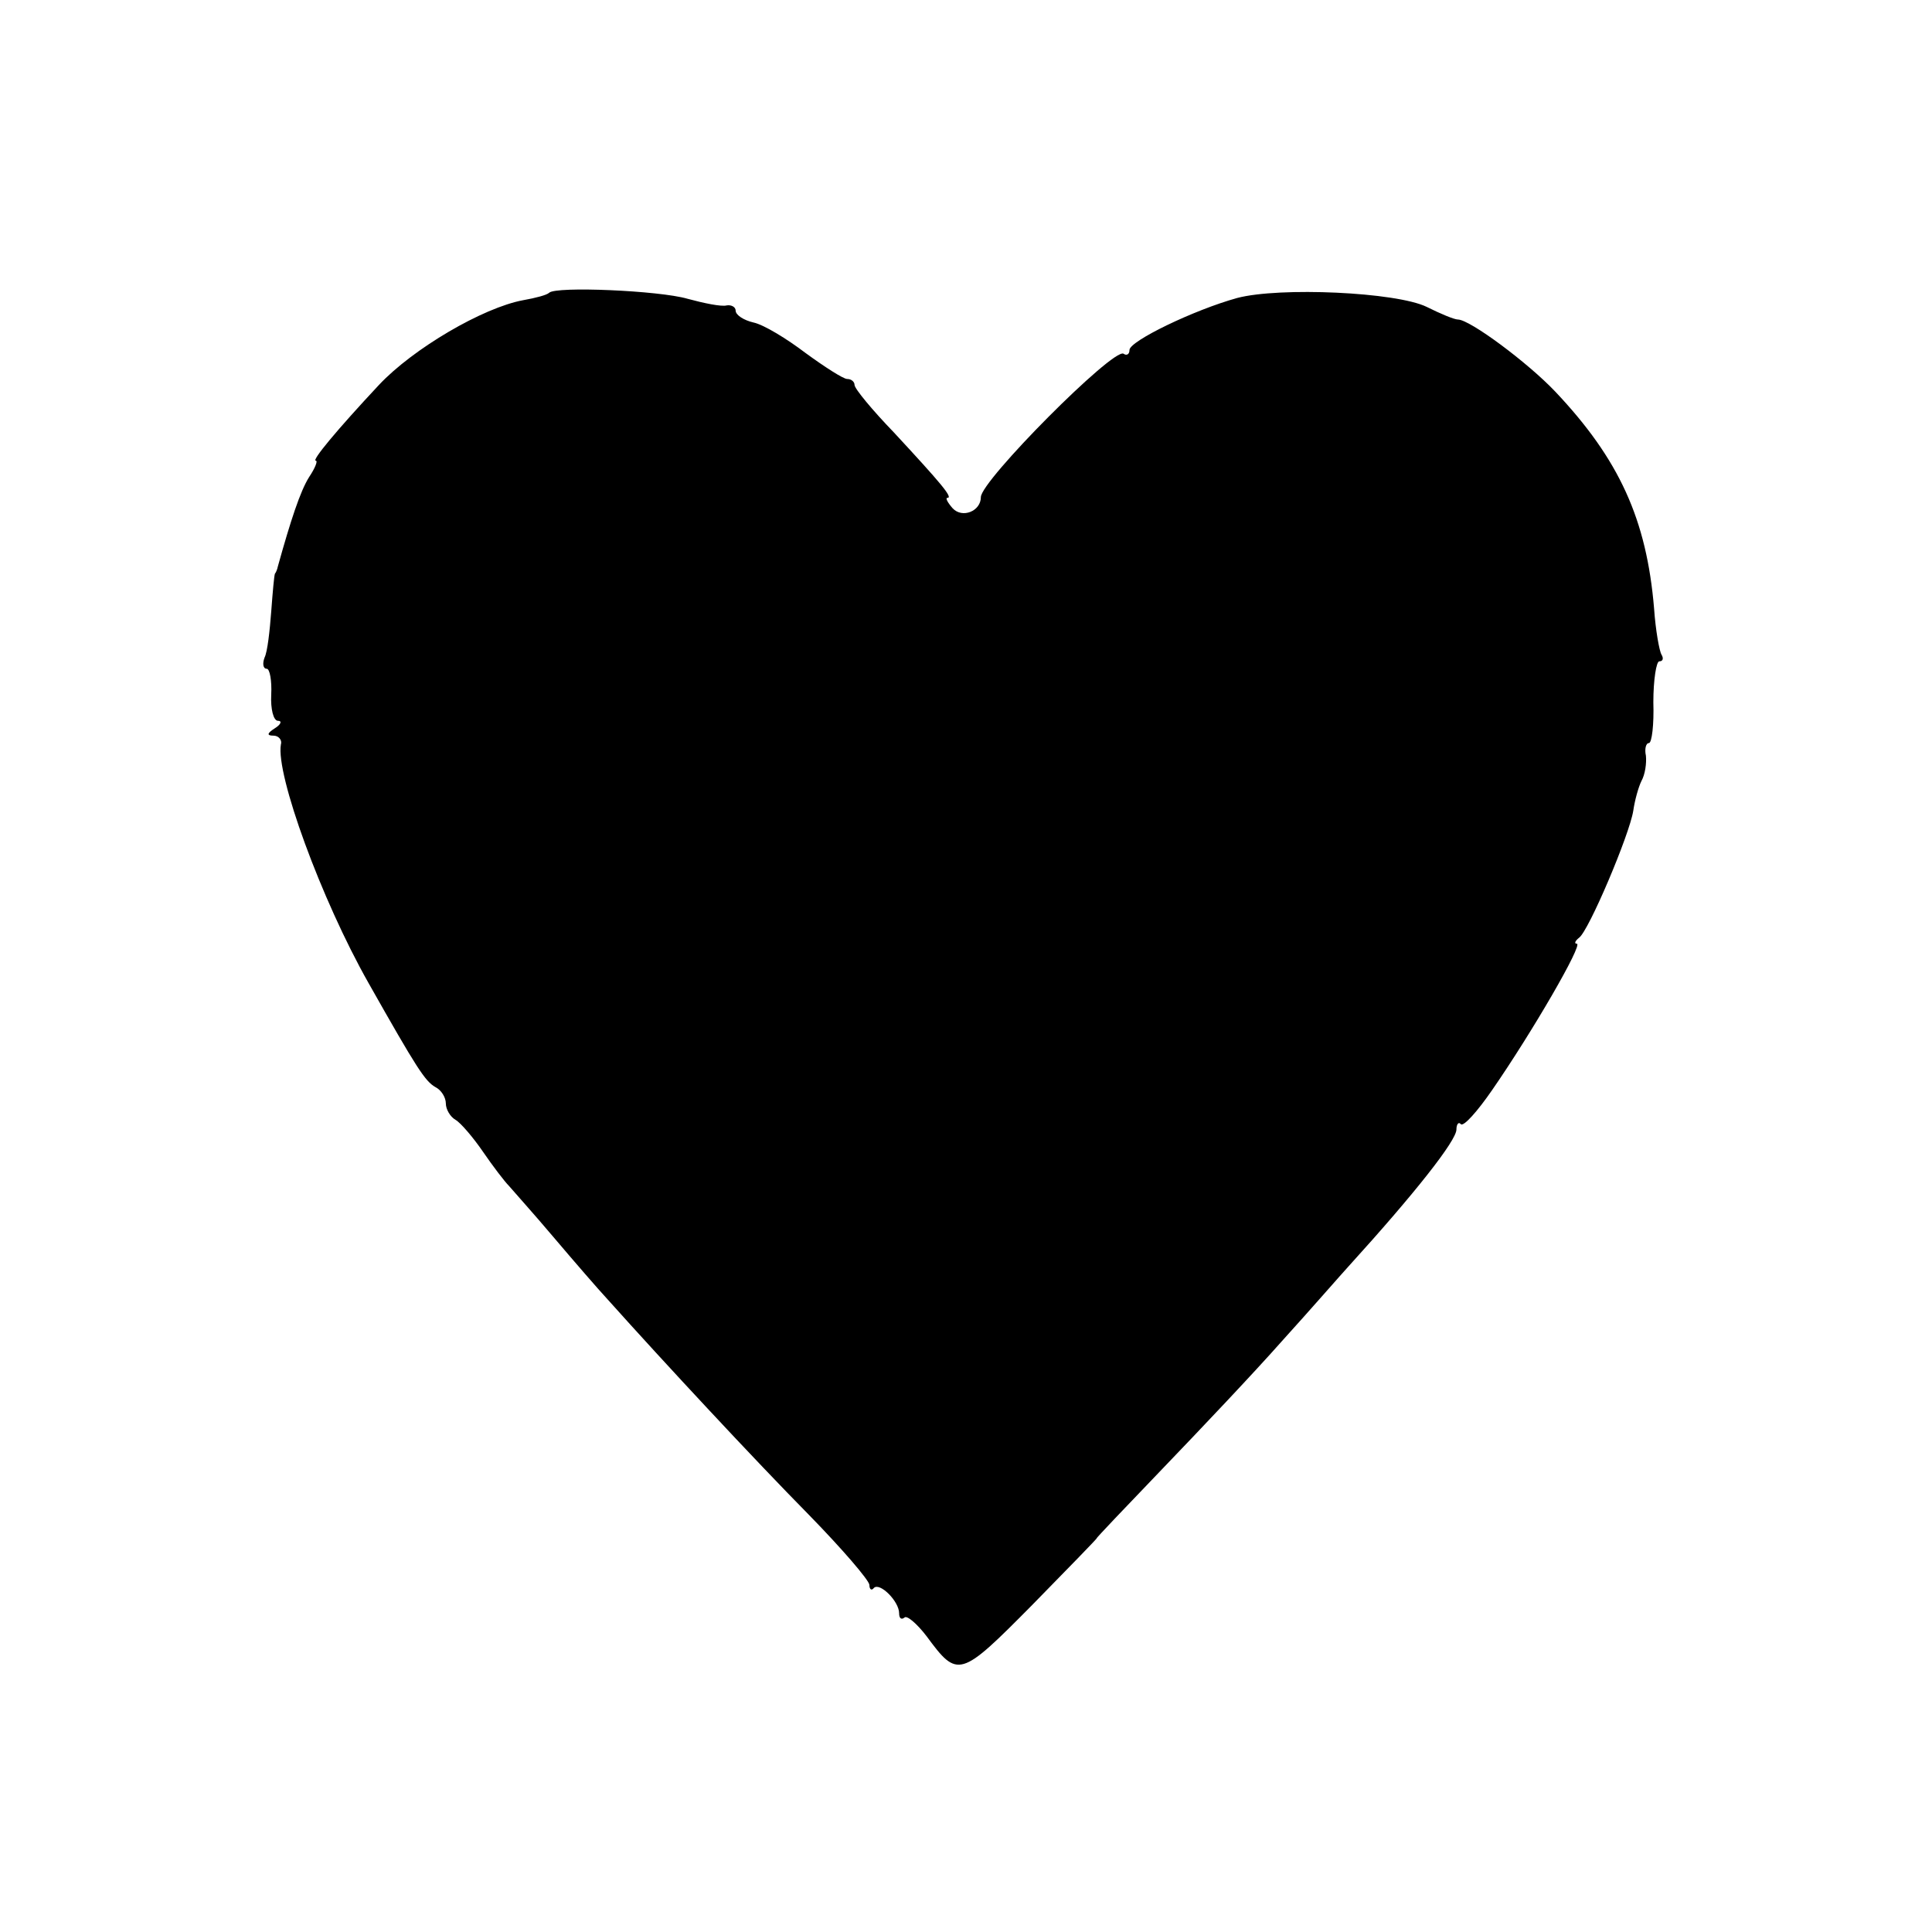
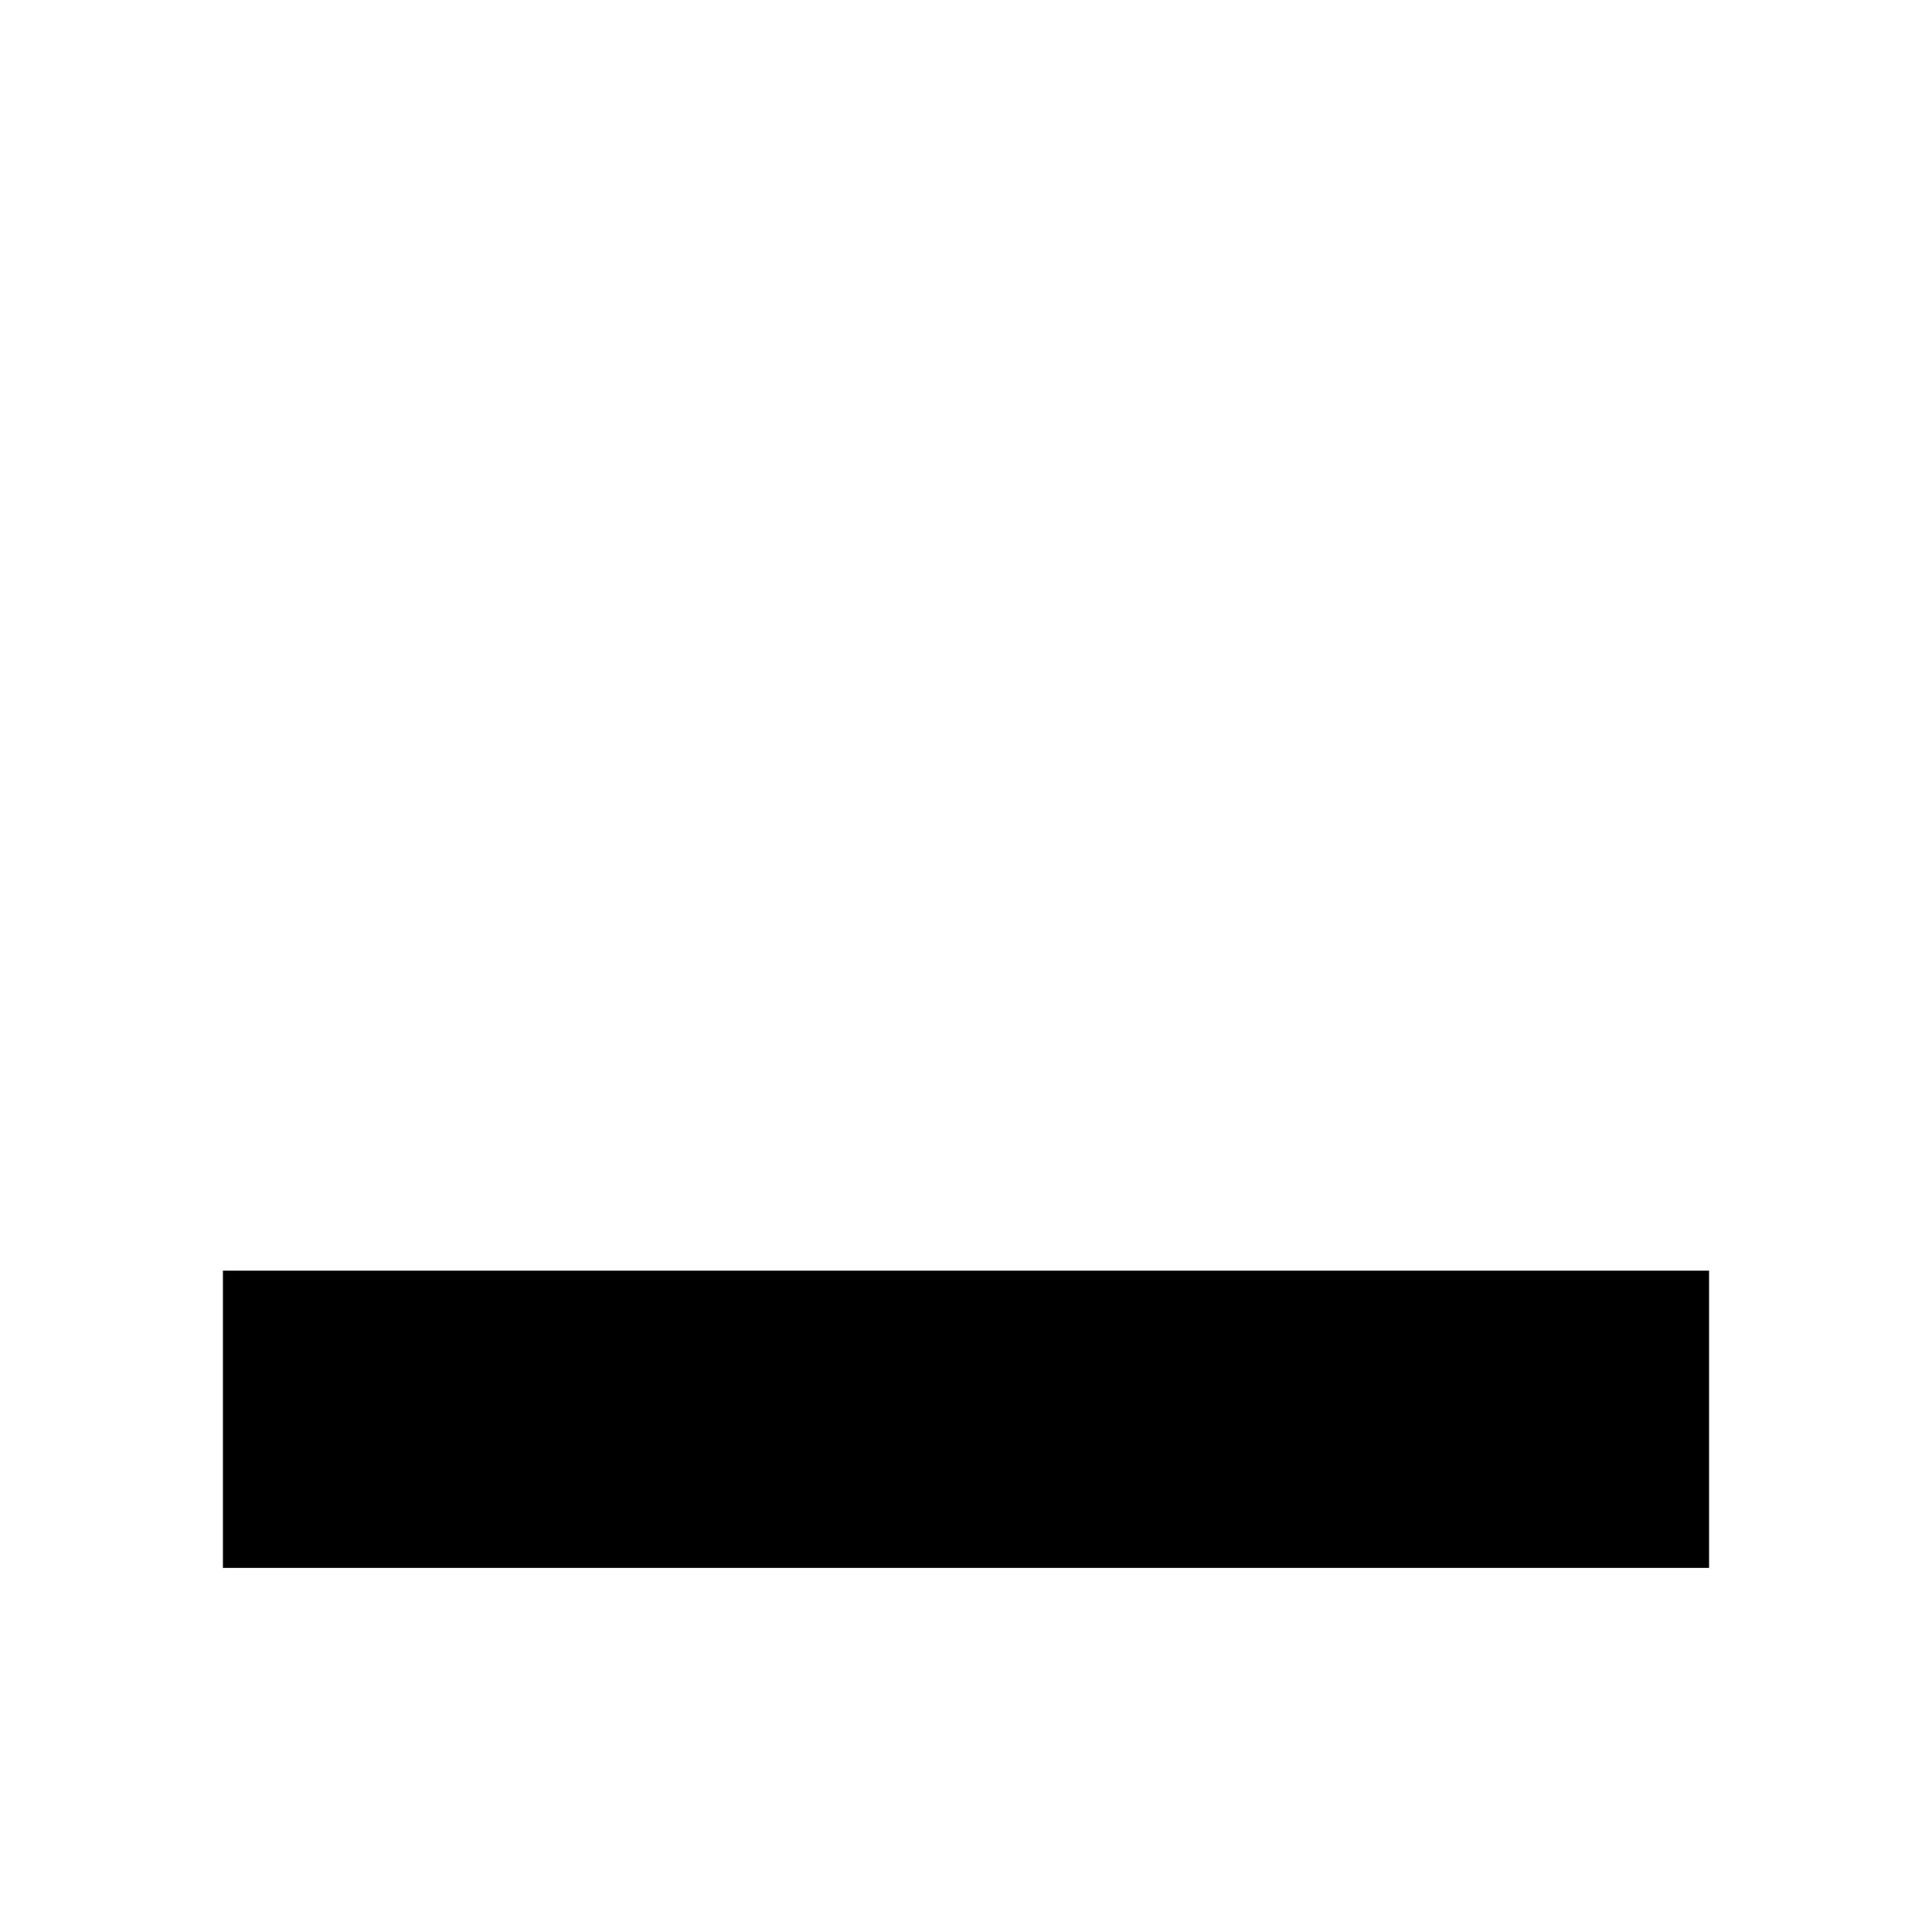
<svg xmlns="http://www.w3.org/2000/svg" version="1.0" width="260pt" height="260pt" viewBox="0 0 260 260" preserveAspectRatio="xMidYMid meet">
  <g transform="translate(0,260) scale(0.1,-0.1)" fill="#000000" stroke="none">
-     <path d="M739 2206 c-3 -3 -18 -7 -35 -10 -54 -10 -148 -65 -194 -114 -57 -61 -91 -102 -85 -102 3 0 -1 -10 -9 -22 -12 -19 -25 -59 -42 -120 -1 -5 -3 -9 -4 -10 -1 -2 -3 -24 -5 -51 -2 -26 -5 -54 -9 -62 -3 -8 -2 -15 3 -15 4 0 7 -16 6 -35 -1 -19 3 -35 9 -35 6 0 4 -5 -4 -10 -11 -7 -11 -10 -2 -10 7 0 12 -6 10 -12 -7 -40 54 -208 118 -321 65 -115 76 -132 90 -140 8 -4 14 -14 14 -22 0 -8 6 -18 13 -22 7 -4 24 -24 37 -43 13 -19 29 -40 35 -46 5 -6 33 -37 60 -69 28 -33 60 -70 73 -84 77 -86 198 -216 270 -289 45 -46 82 -89 82 -95 0 -6 3 -8 6 -4 8 8 34 -18 34 -34 0 -7 3 -9 7 -6 3 4 17 -8 30 -25 42 -57 45 -56 142 42 48 49 88 90 87 90 -1 0 39 42 88 93 50 52 123 129 161 172 39 43 79 89 90 101 89 98 145 169 145 184 0 7 3 11 6 7 4 -3 22 17 42 46 54 78 123 197 114 197 -4 0 -2 4 3 8 13 9 68 139 73 171 2 14 7 32 11 40 5 9 7 24 6 34 -2 9 0 17 4 17 4 0 7 25 6 55 0 30 4 55 8 55 5 0 6 4 3 9 -3 5 -8 33 -10 62 -10 120 -47 201 -133 292 -37 39 -115 97 -131 97 -5 0 -24 8 -42 17 -41 20 -198 27 -255 12 -58 -16 -145 -58 -145 -70 0 -6 -4 -8 -8 -5 -14 8 -192 -171 -192 -193 0 -19 -25 -29 -38 -15 -7 8 -10 14 -7 14 8 0 -9 20 -72 88 -29 30 -53 59 -53 64 0 4 -4 8 -10 8 -5 0 -30 16 -56 35 -25 19 -56 38 -70 41 -13 3 -24 10 -24 16 0 5 -6 8 -12 7 -7 -2 -31 3 -53 9 -38 11 -177 17 -186 8z" />
+     <path d="M300 690 l0 -200 1000 0 1000 0 0 200 0 200 -1000 0 -1000 0 0 -200z" />
  </g>
</svg>
